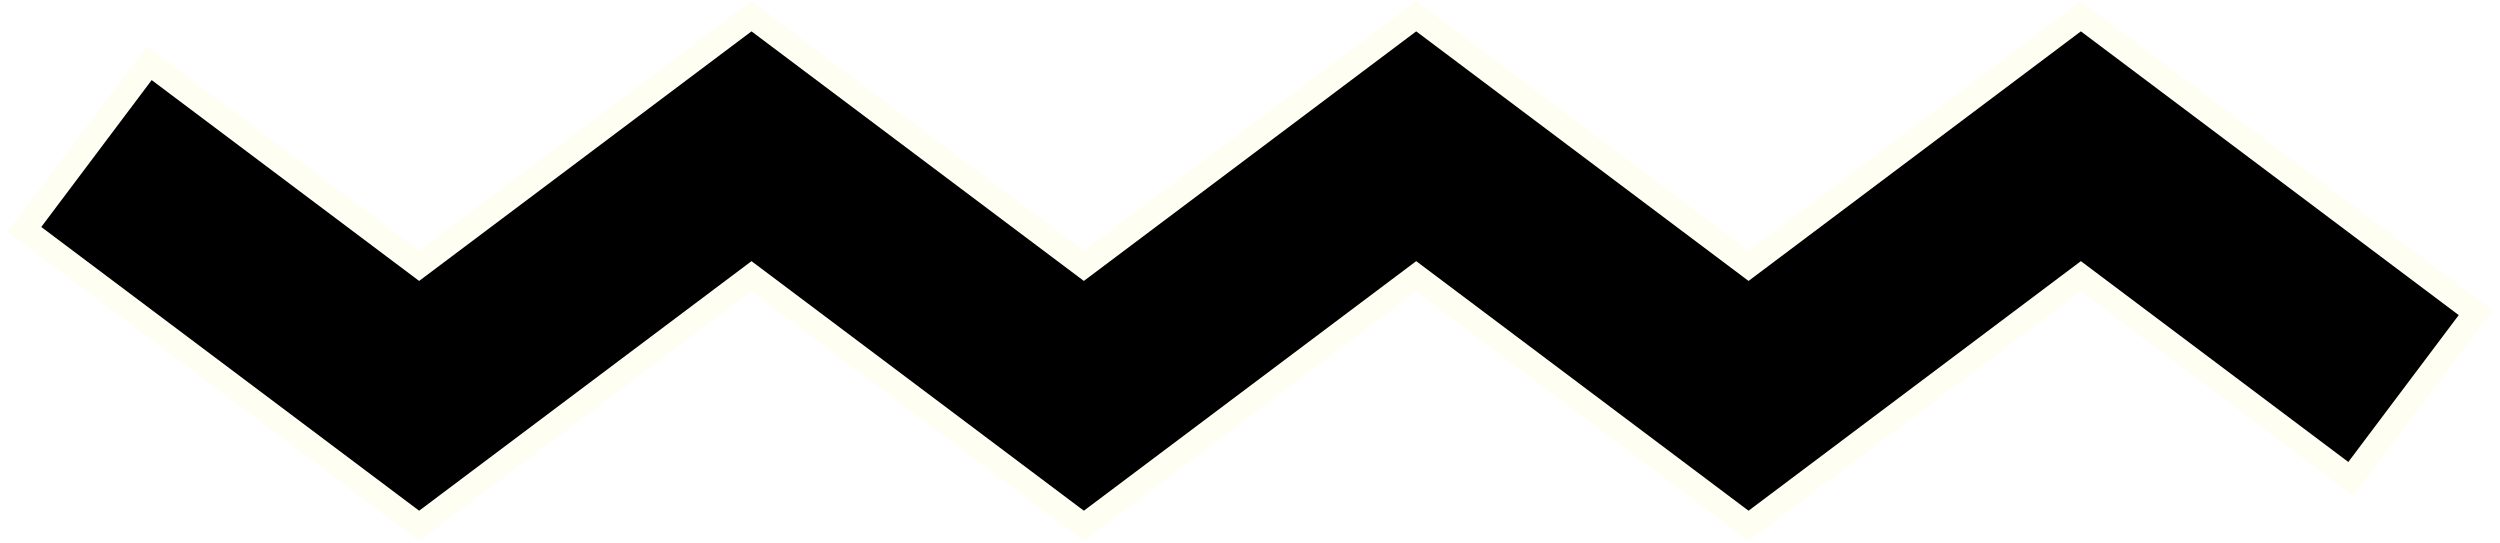
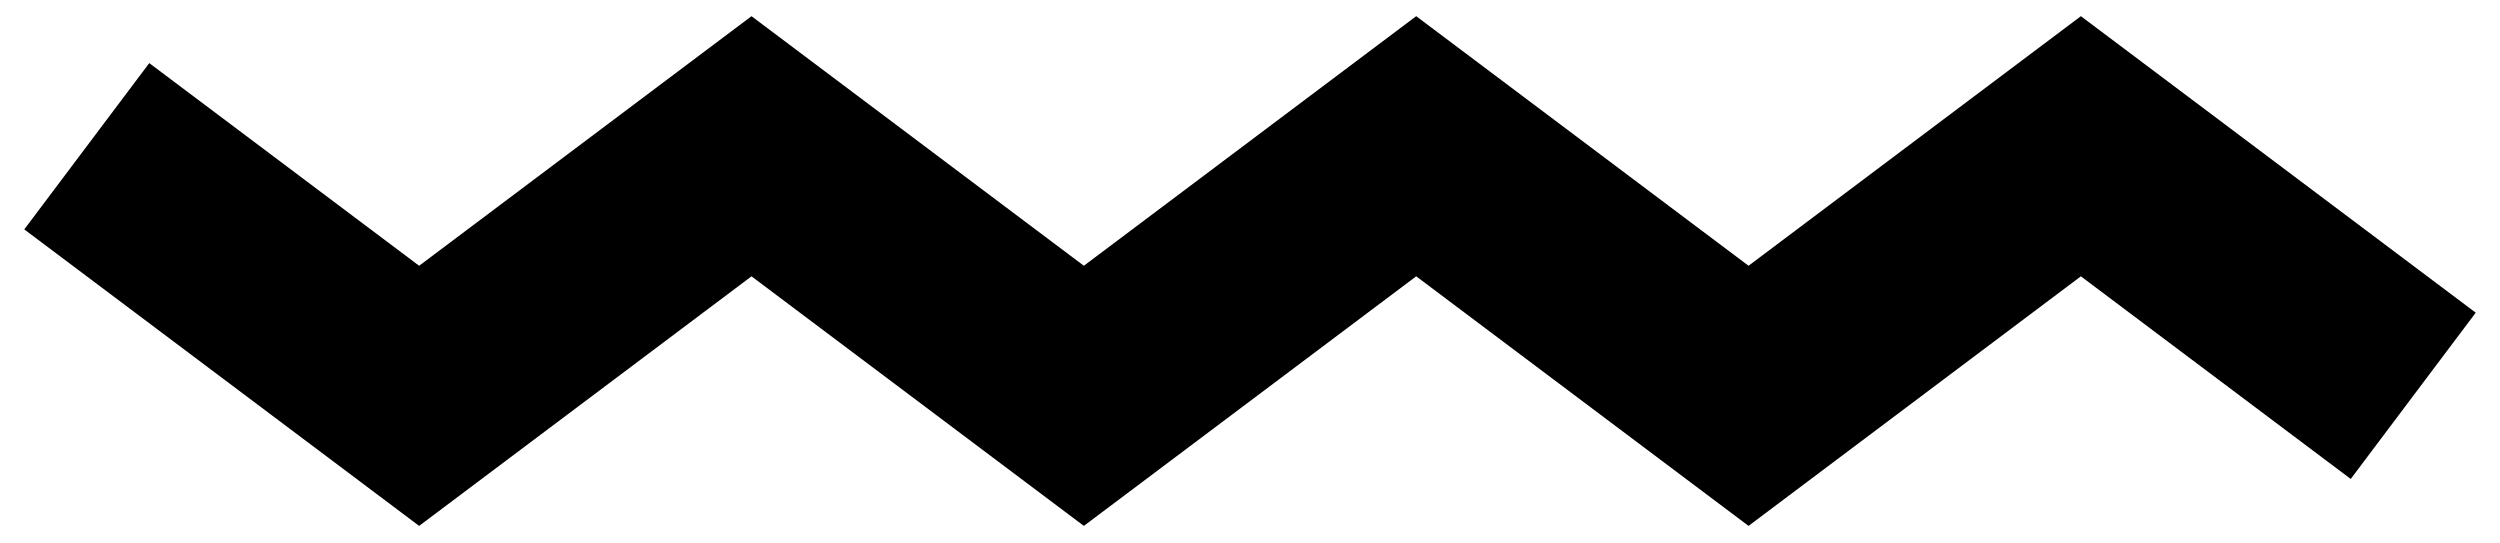
<svg xmlns="http://www.w3.org/2000/svg" width="309" height="67">
-   <path d="M306 38.648L257.197 2 216.12 32.847 175.042 2l-41.078 30.847L92.886 2.001 51.805 32.848 18.449 7.8 3 28.352 51.805 65l41.081-30.846L133.964 65l41.078-30.847L216.12 65l41.077-30.847 33.353 25.046z" stroke-width="3" stroke="#FEFEF3" fill-rule="evenodd" />
+   <path d="M306 38.648L257.197 2 216.12 32.847 175.042 2l-41.078 30.847L92.886 2.001 51.805 32.848 18.449 7.8 3 28.352 51.805 65l41.081-30.846L133.964 65l41.078-30.847L216.12 65l41.077-30.847 33.353 25.046z" fill-rule="evenodd" />
</svg>
